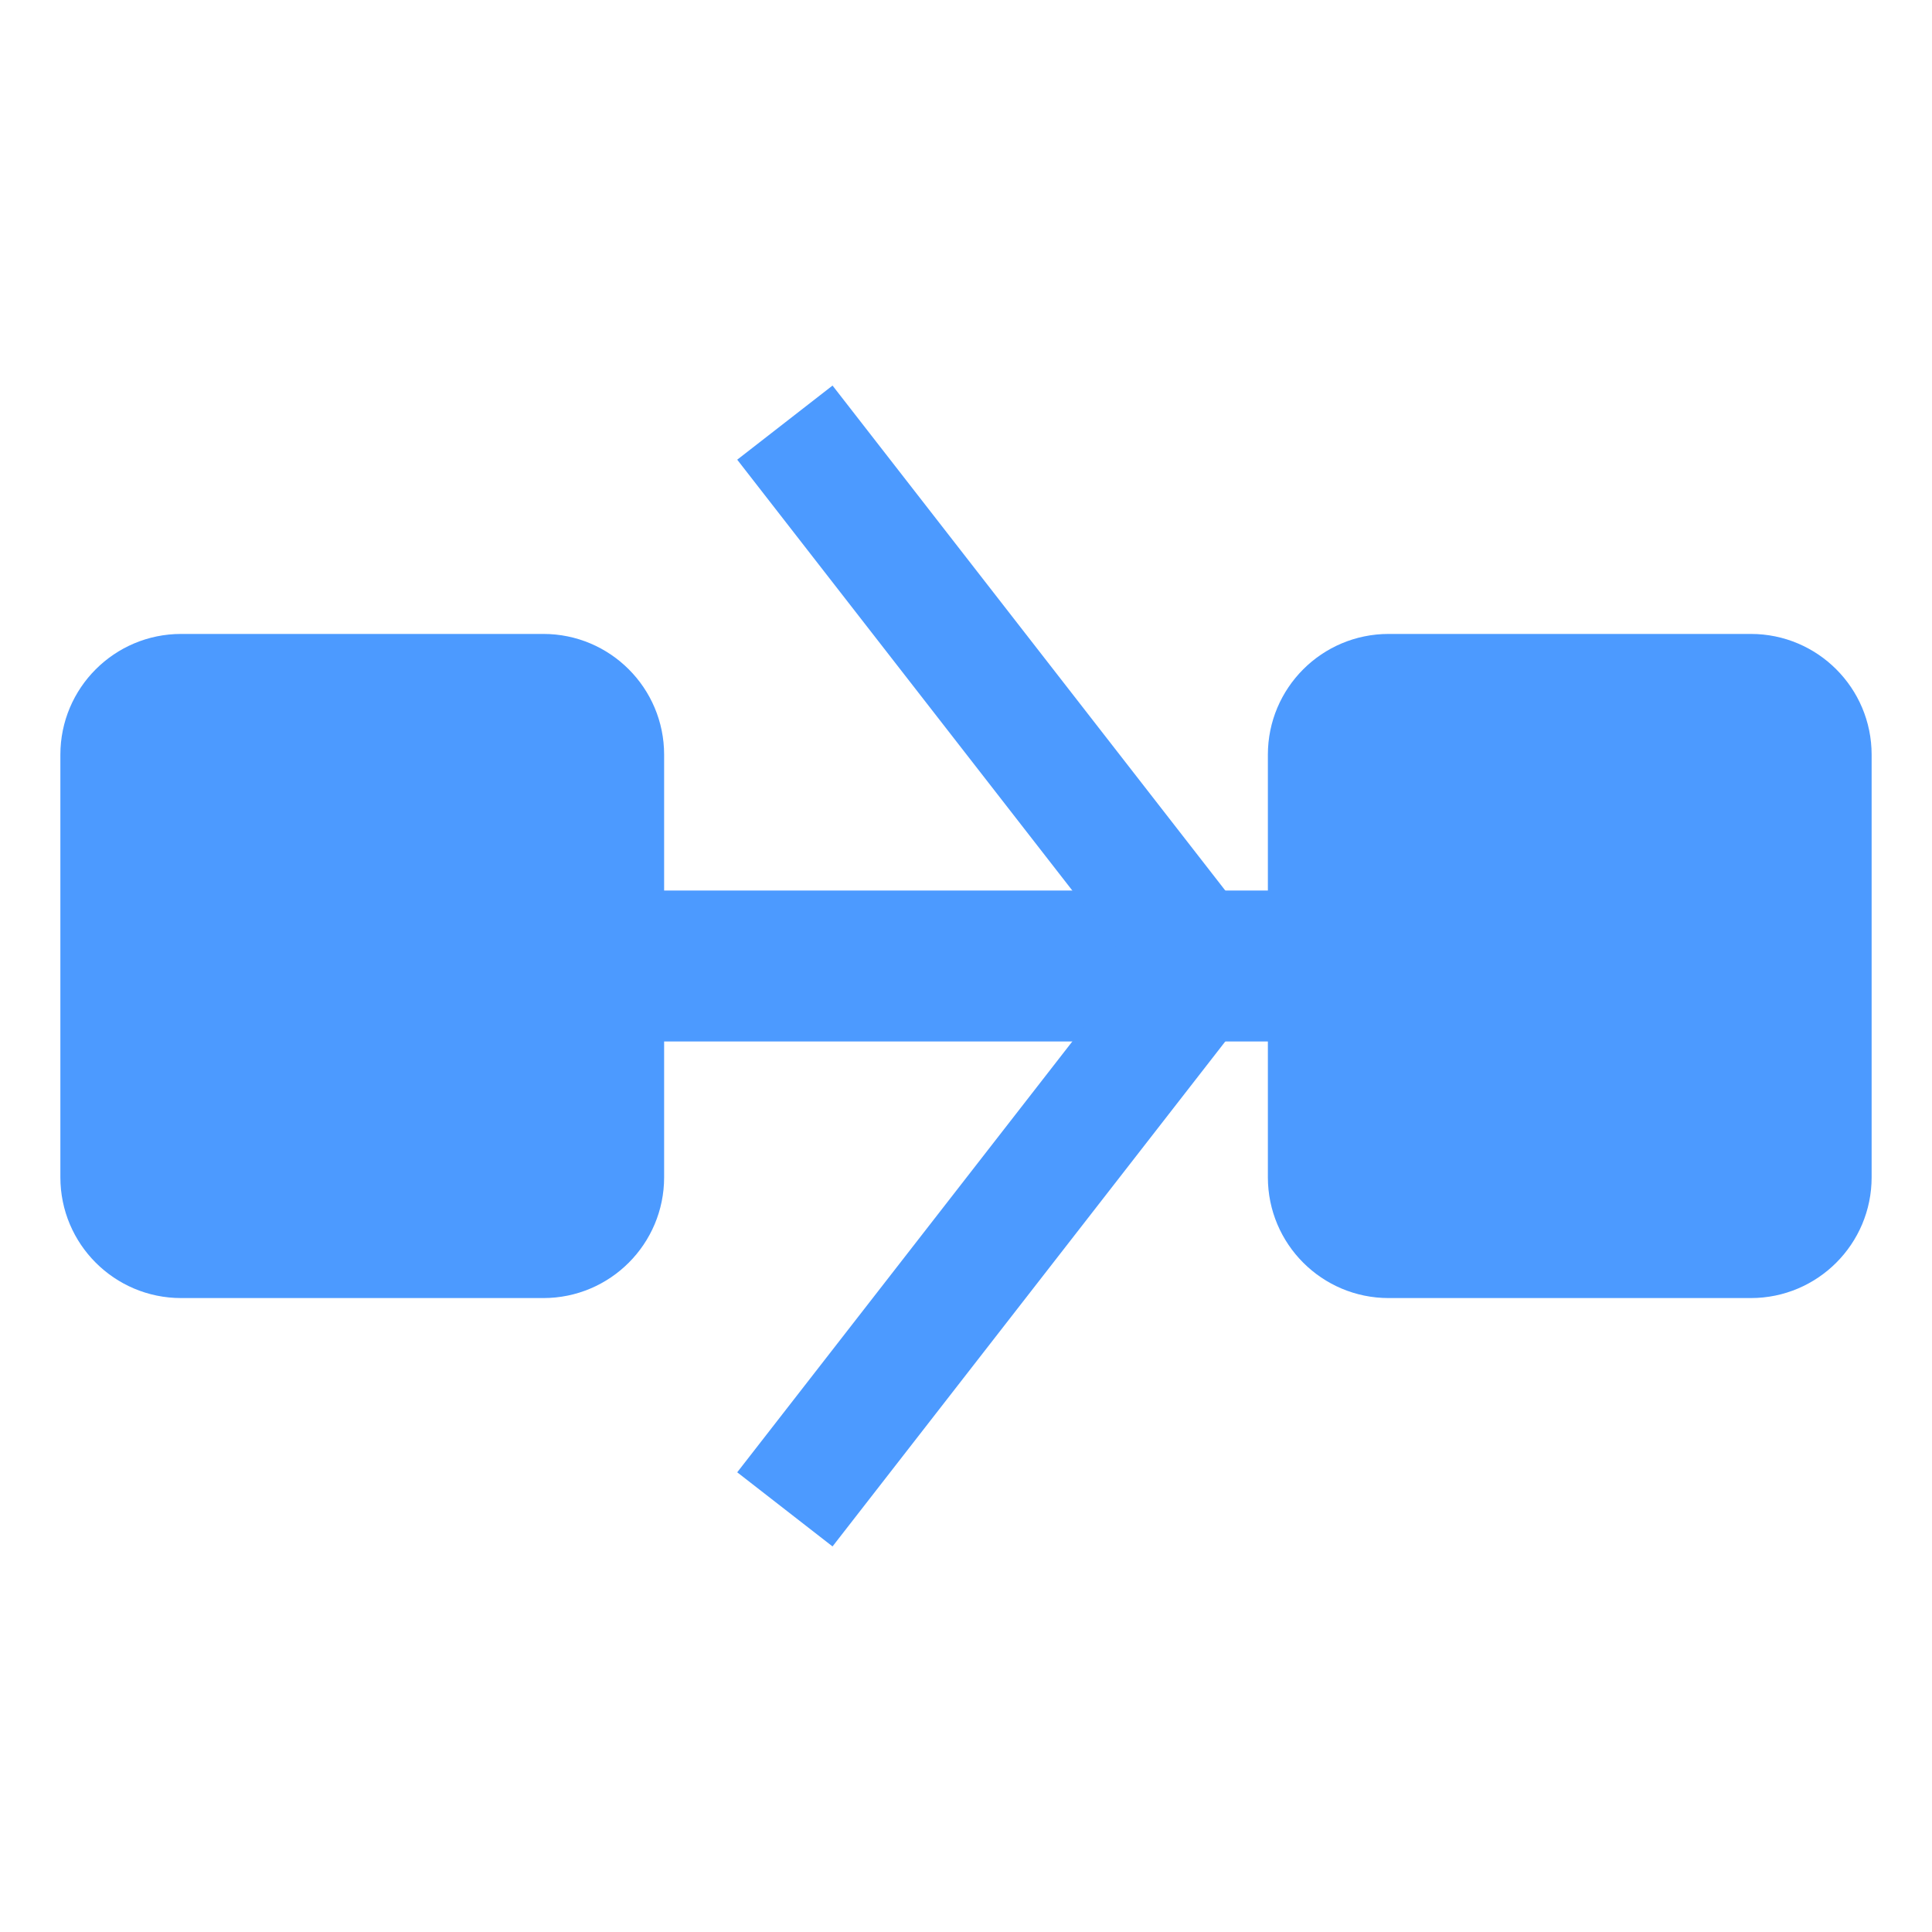
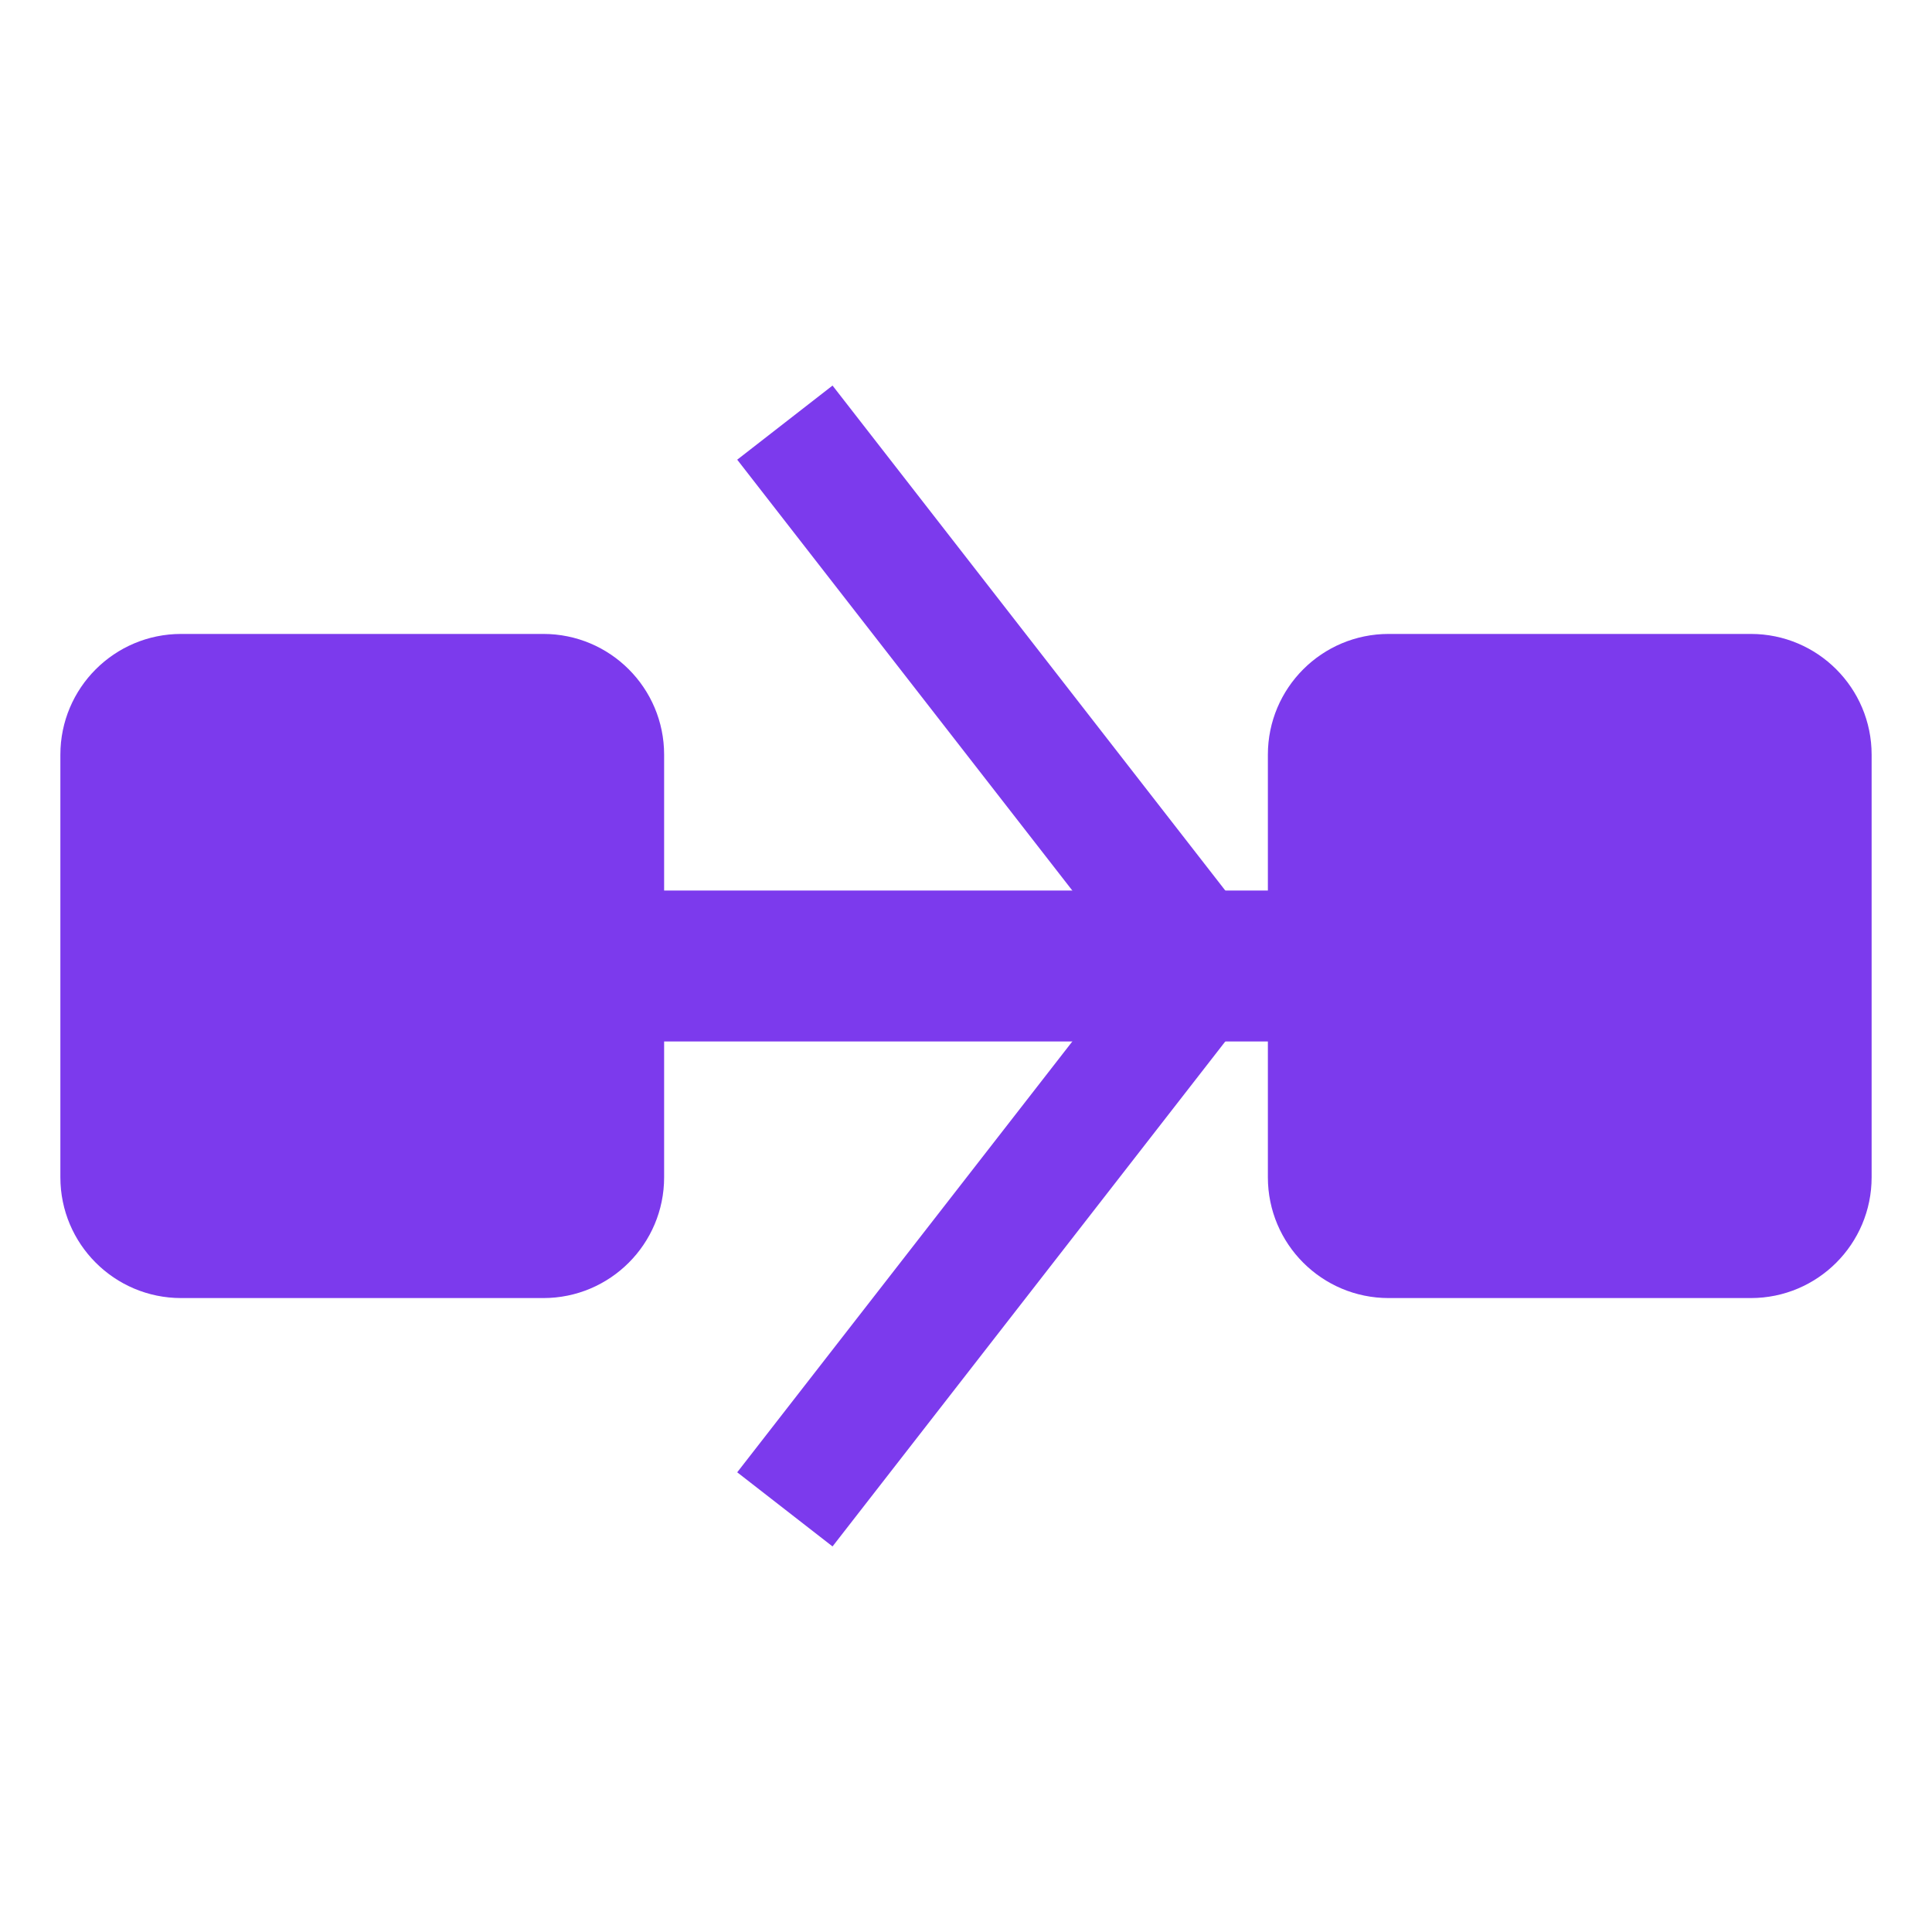
- <svg xmlns="http://www.w3.org/2000/svg" viewBox="0 0 64 64" color="#4c9aff" fill="#4c9aff">
+ <svg xmlns="http://www.w3.org/2000/svg" viewBox="0 0 64 64" color="#7c3aed" fill="#7c3aed">
  <path d="M12 32h40" stroke="currentColor" stroke-width="5" />
  <rect x="2" y="21" width="20" height="22" rx="4" />
  <rect x="42" y="21" width="20" height="22" rx="4" />
  <path d="m26 14 14 18-14 18" stroke="currentColor" fill="none" stroke-width="4" />
</svg>
